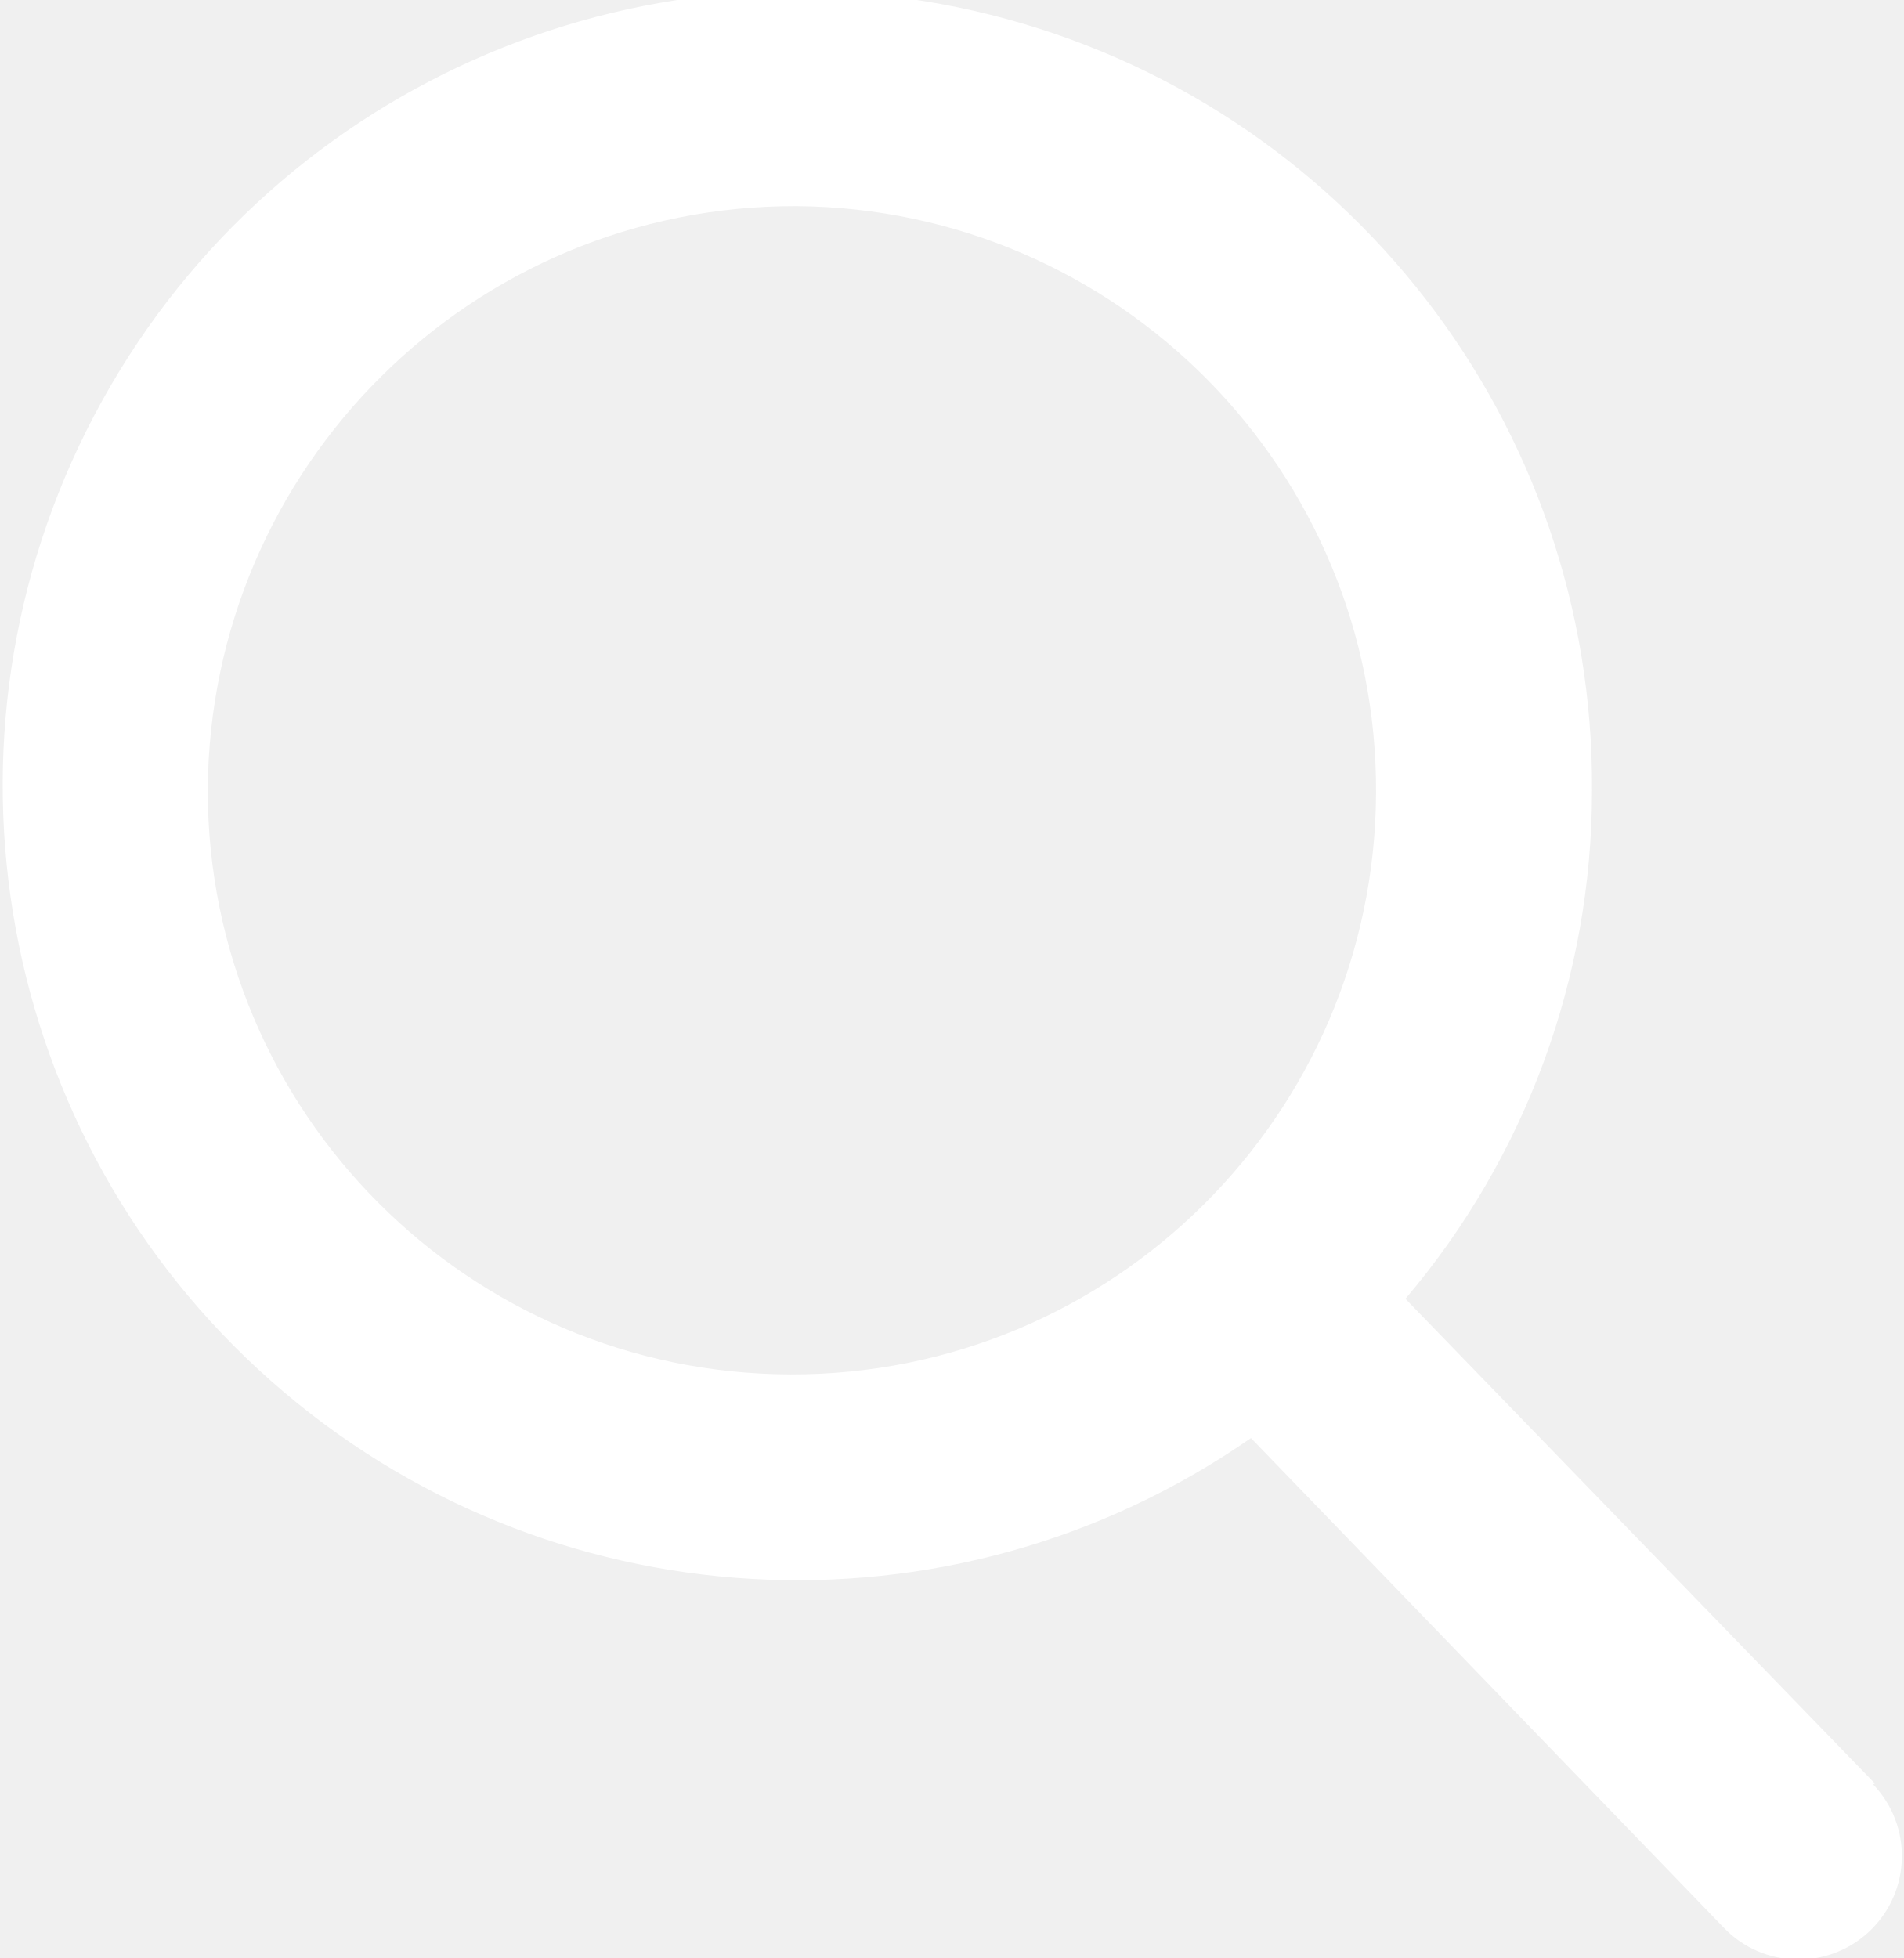
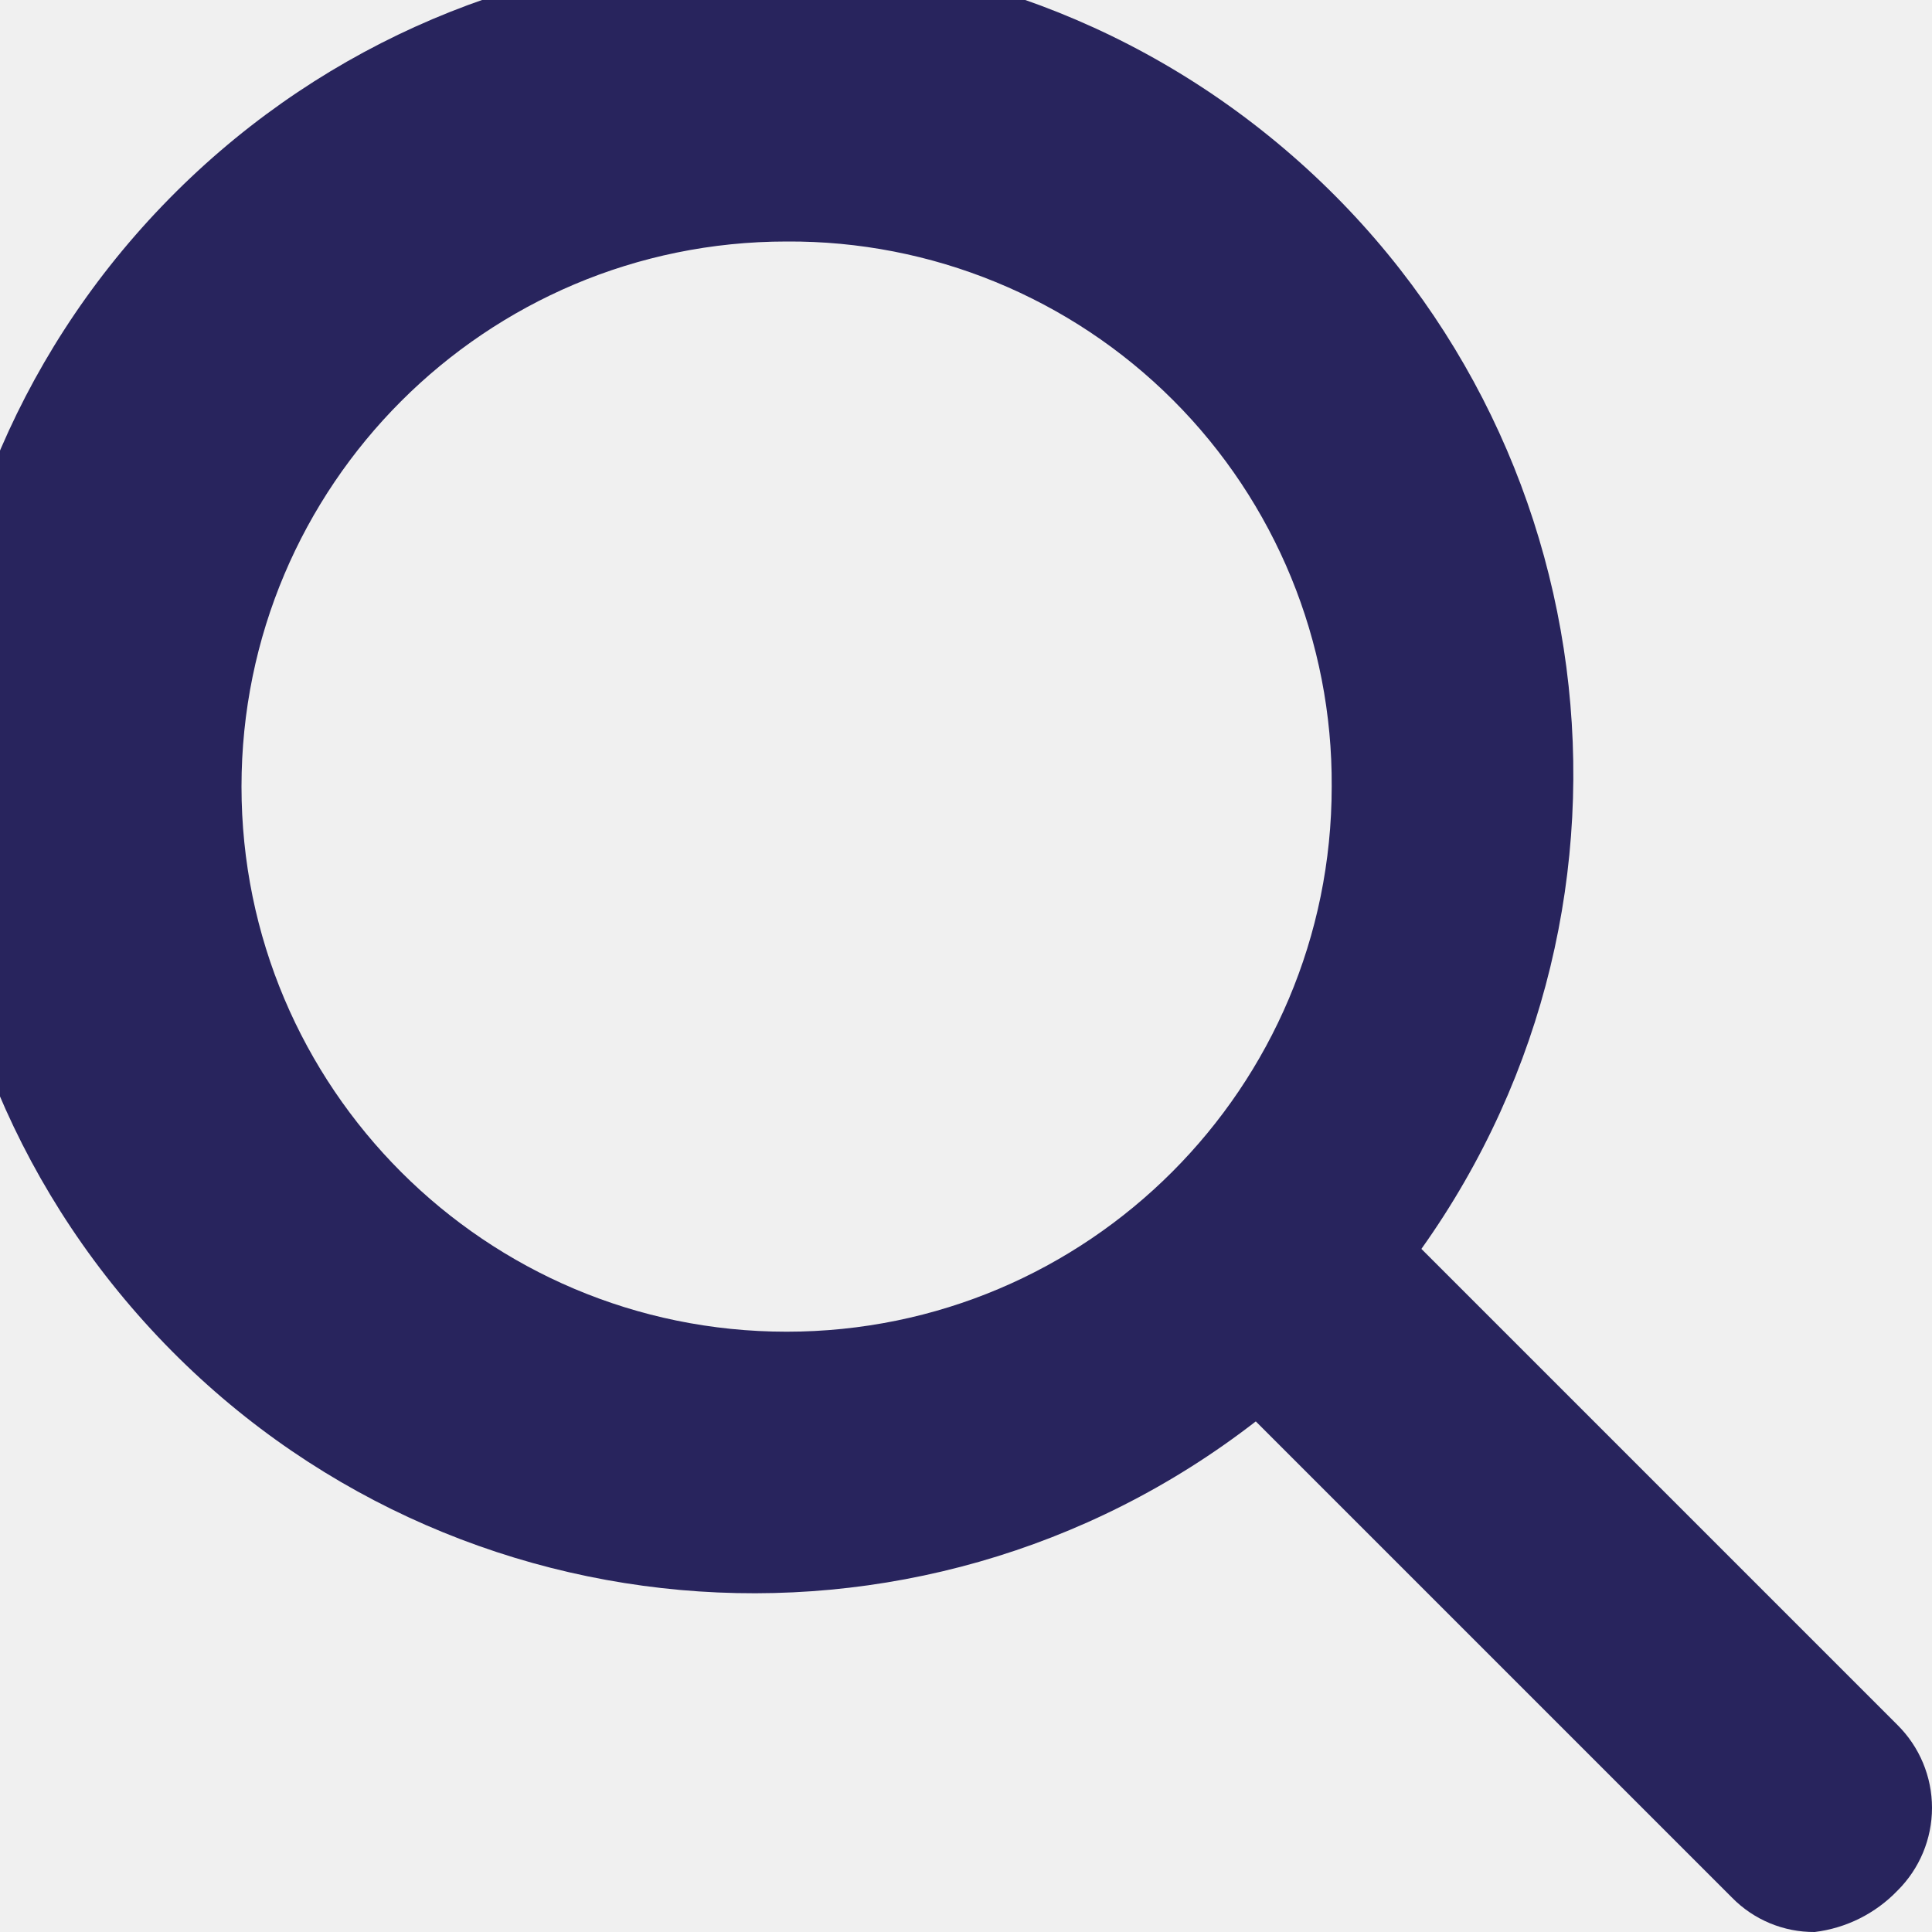
- <svg xmlns="http://www.w3.org/2000/svg" viewBox="0 0 35 36">
-   <path d="M34.47 32.79l-8.63-8.91a14.43 14.43 0 0 0 3.43-9.34A14.61 14.61 0 1 0 23 26.44l8.69 9a1.9 1.9 0 0 0 2.75-2.63zm-19.83-29A10.74 10.74 0 1 1 3.82 14.53 10.79 10.79 0 0 1 14.64 3.79z" fill="#fff" data-name="Layer 1" />
+ <svg xmlns="http://www.w3.org/2000/svg" viewBox="0 0 28 28">
+   <defs>
+     <clipPath id="a">
+       <path fill="none" d="M0 0h28v28H0z" />
+     </clipPath>
+   </defs>
+   <g clip-path="url(#a)" data-name="Layer 1">
+     <path d="M26.3 28a1.66 1.66 0 0 1-1.2-.5l-6.9-6.9a11.88 11.88 0 1 1 2.4-2.5l6.9 6.9a1.69 1.69 0 0 1 0 2.4 2 2 0 0 1-1.2.6M11.4 3.5a7.9 7.9 0 1 0 7.9 7.9 7.85 7.85 0 0 0-7.9-7.9" fill="#28245d" />
+   </g>
</svg>
